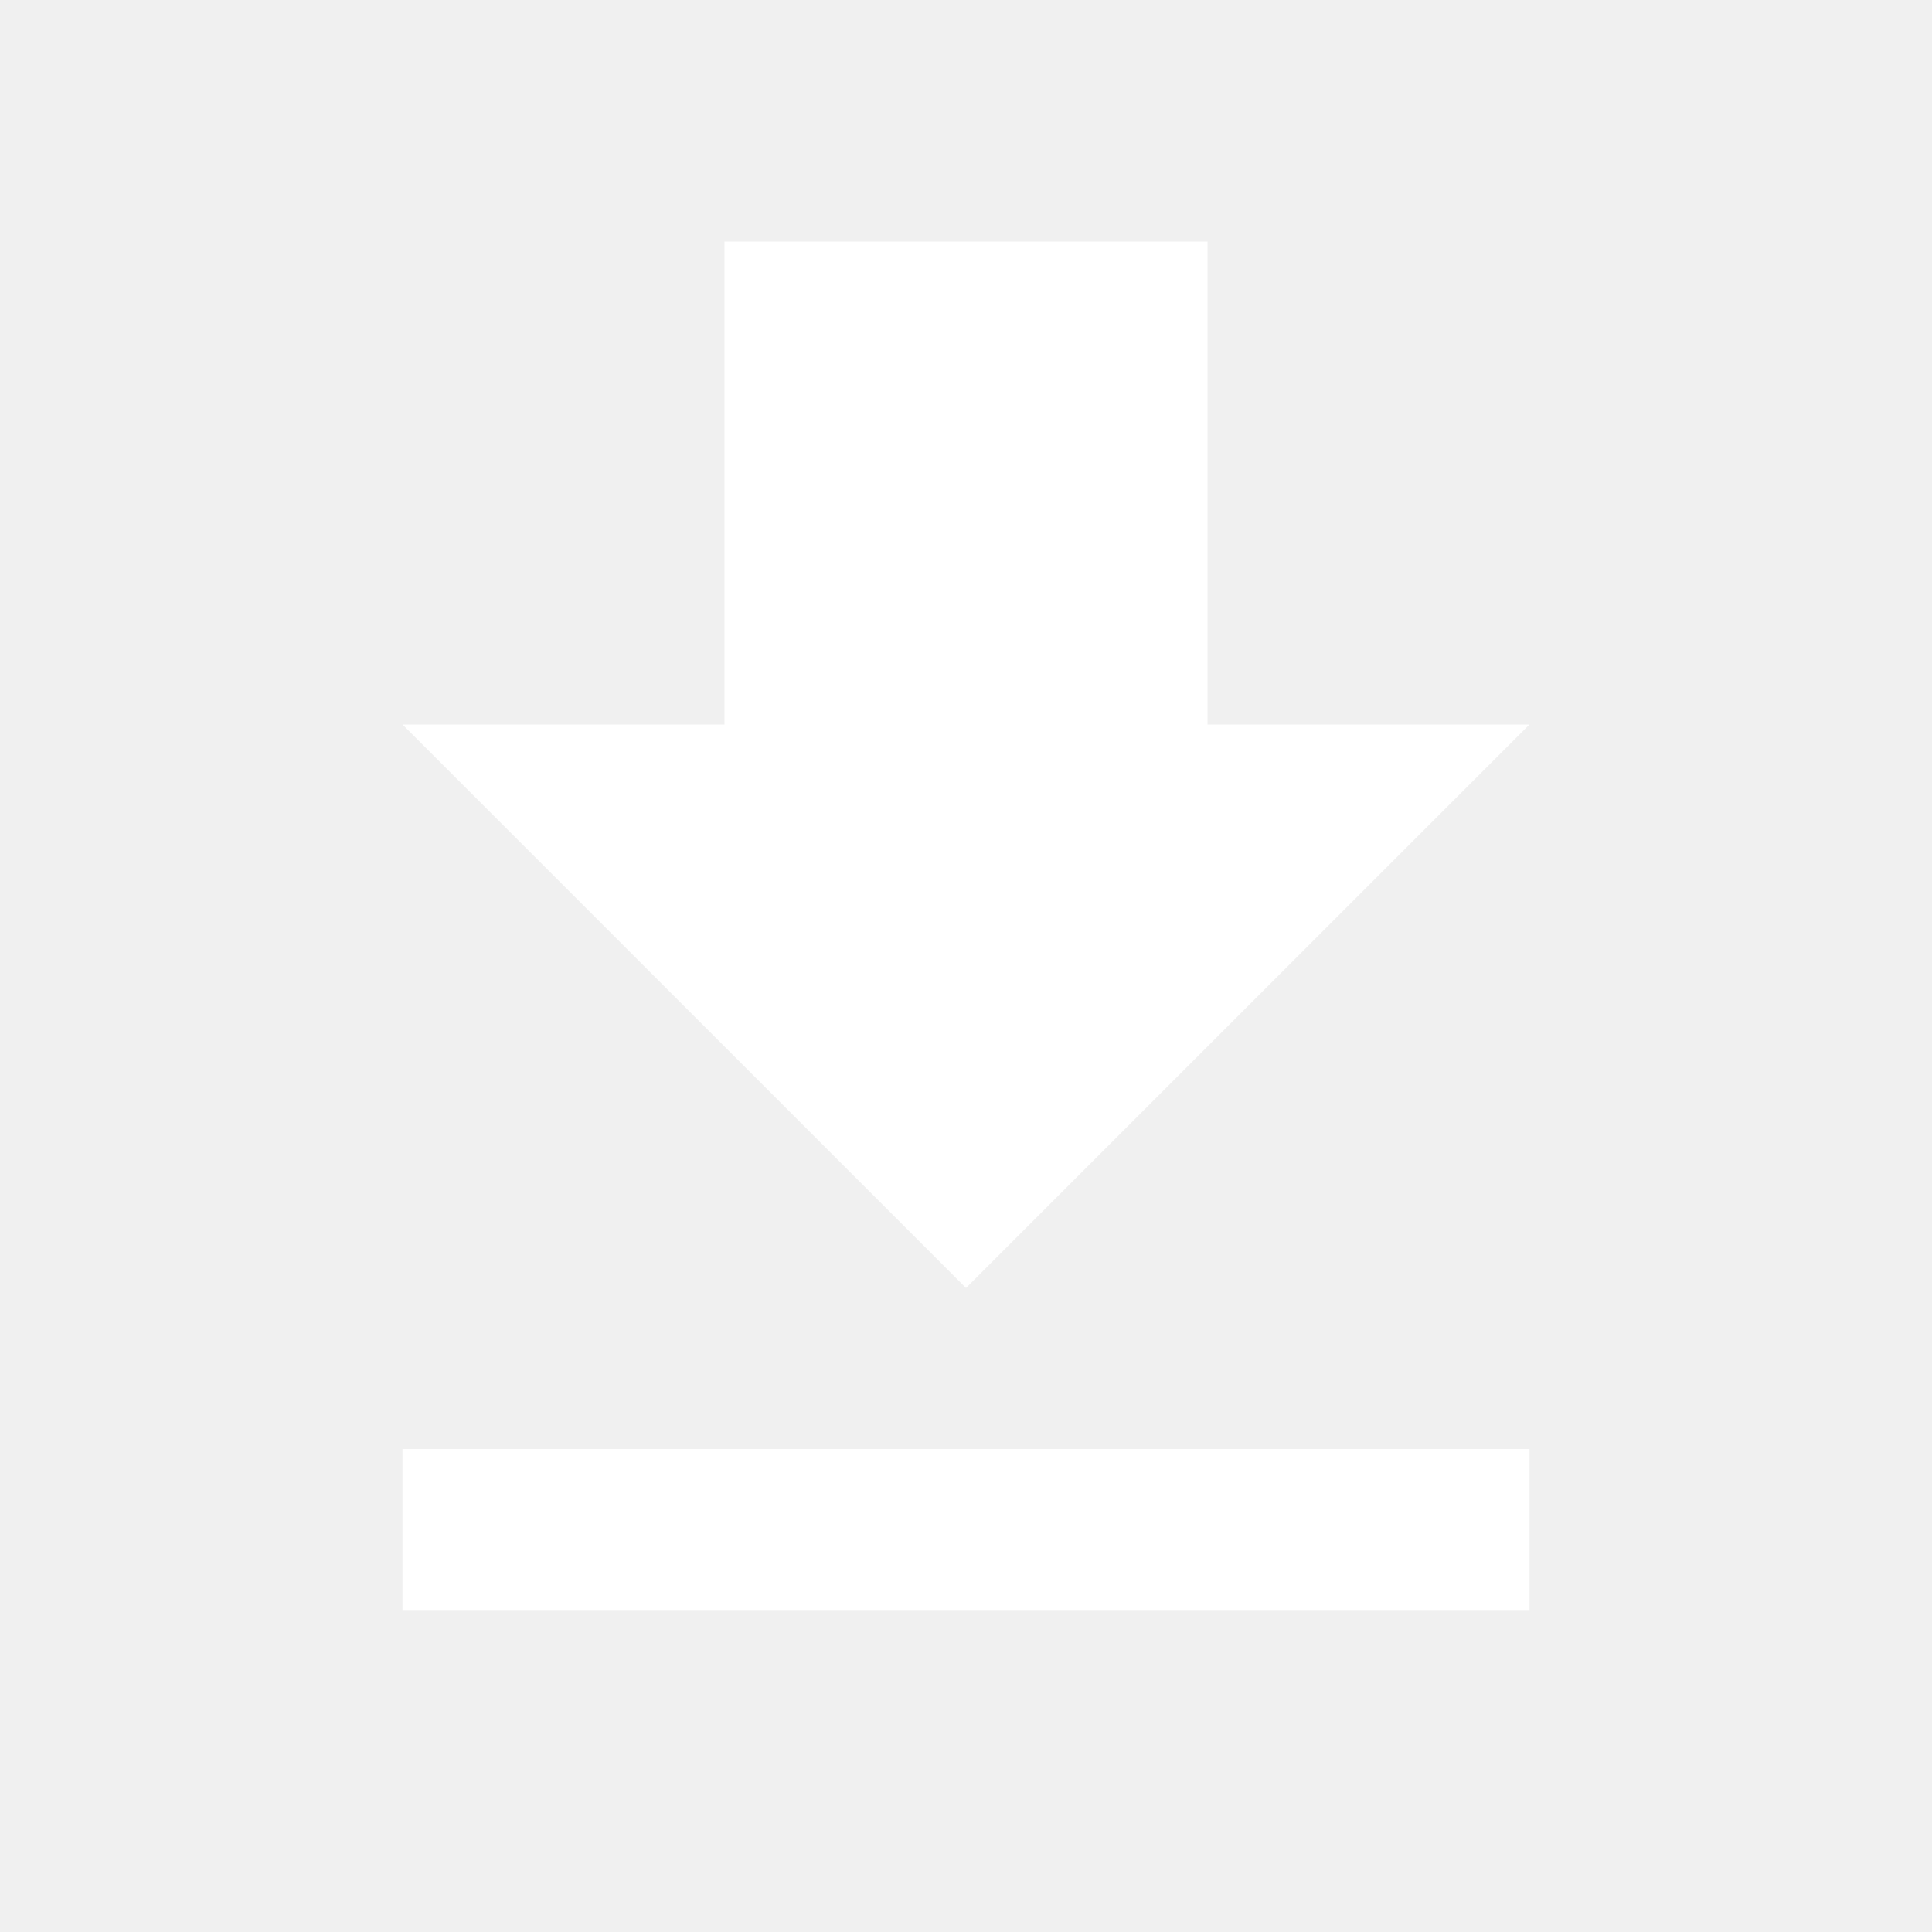
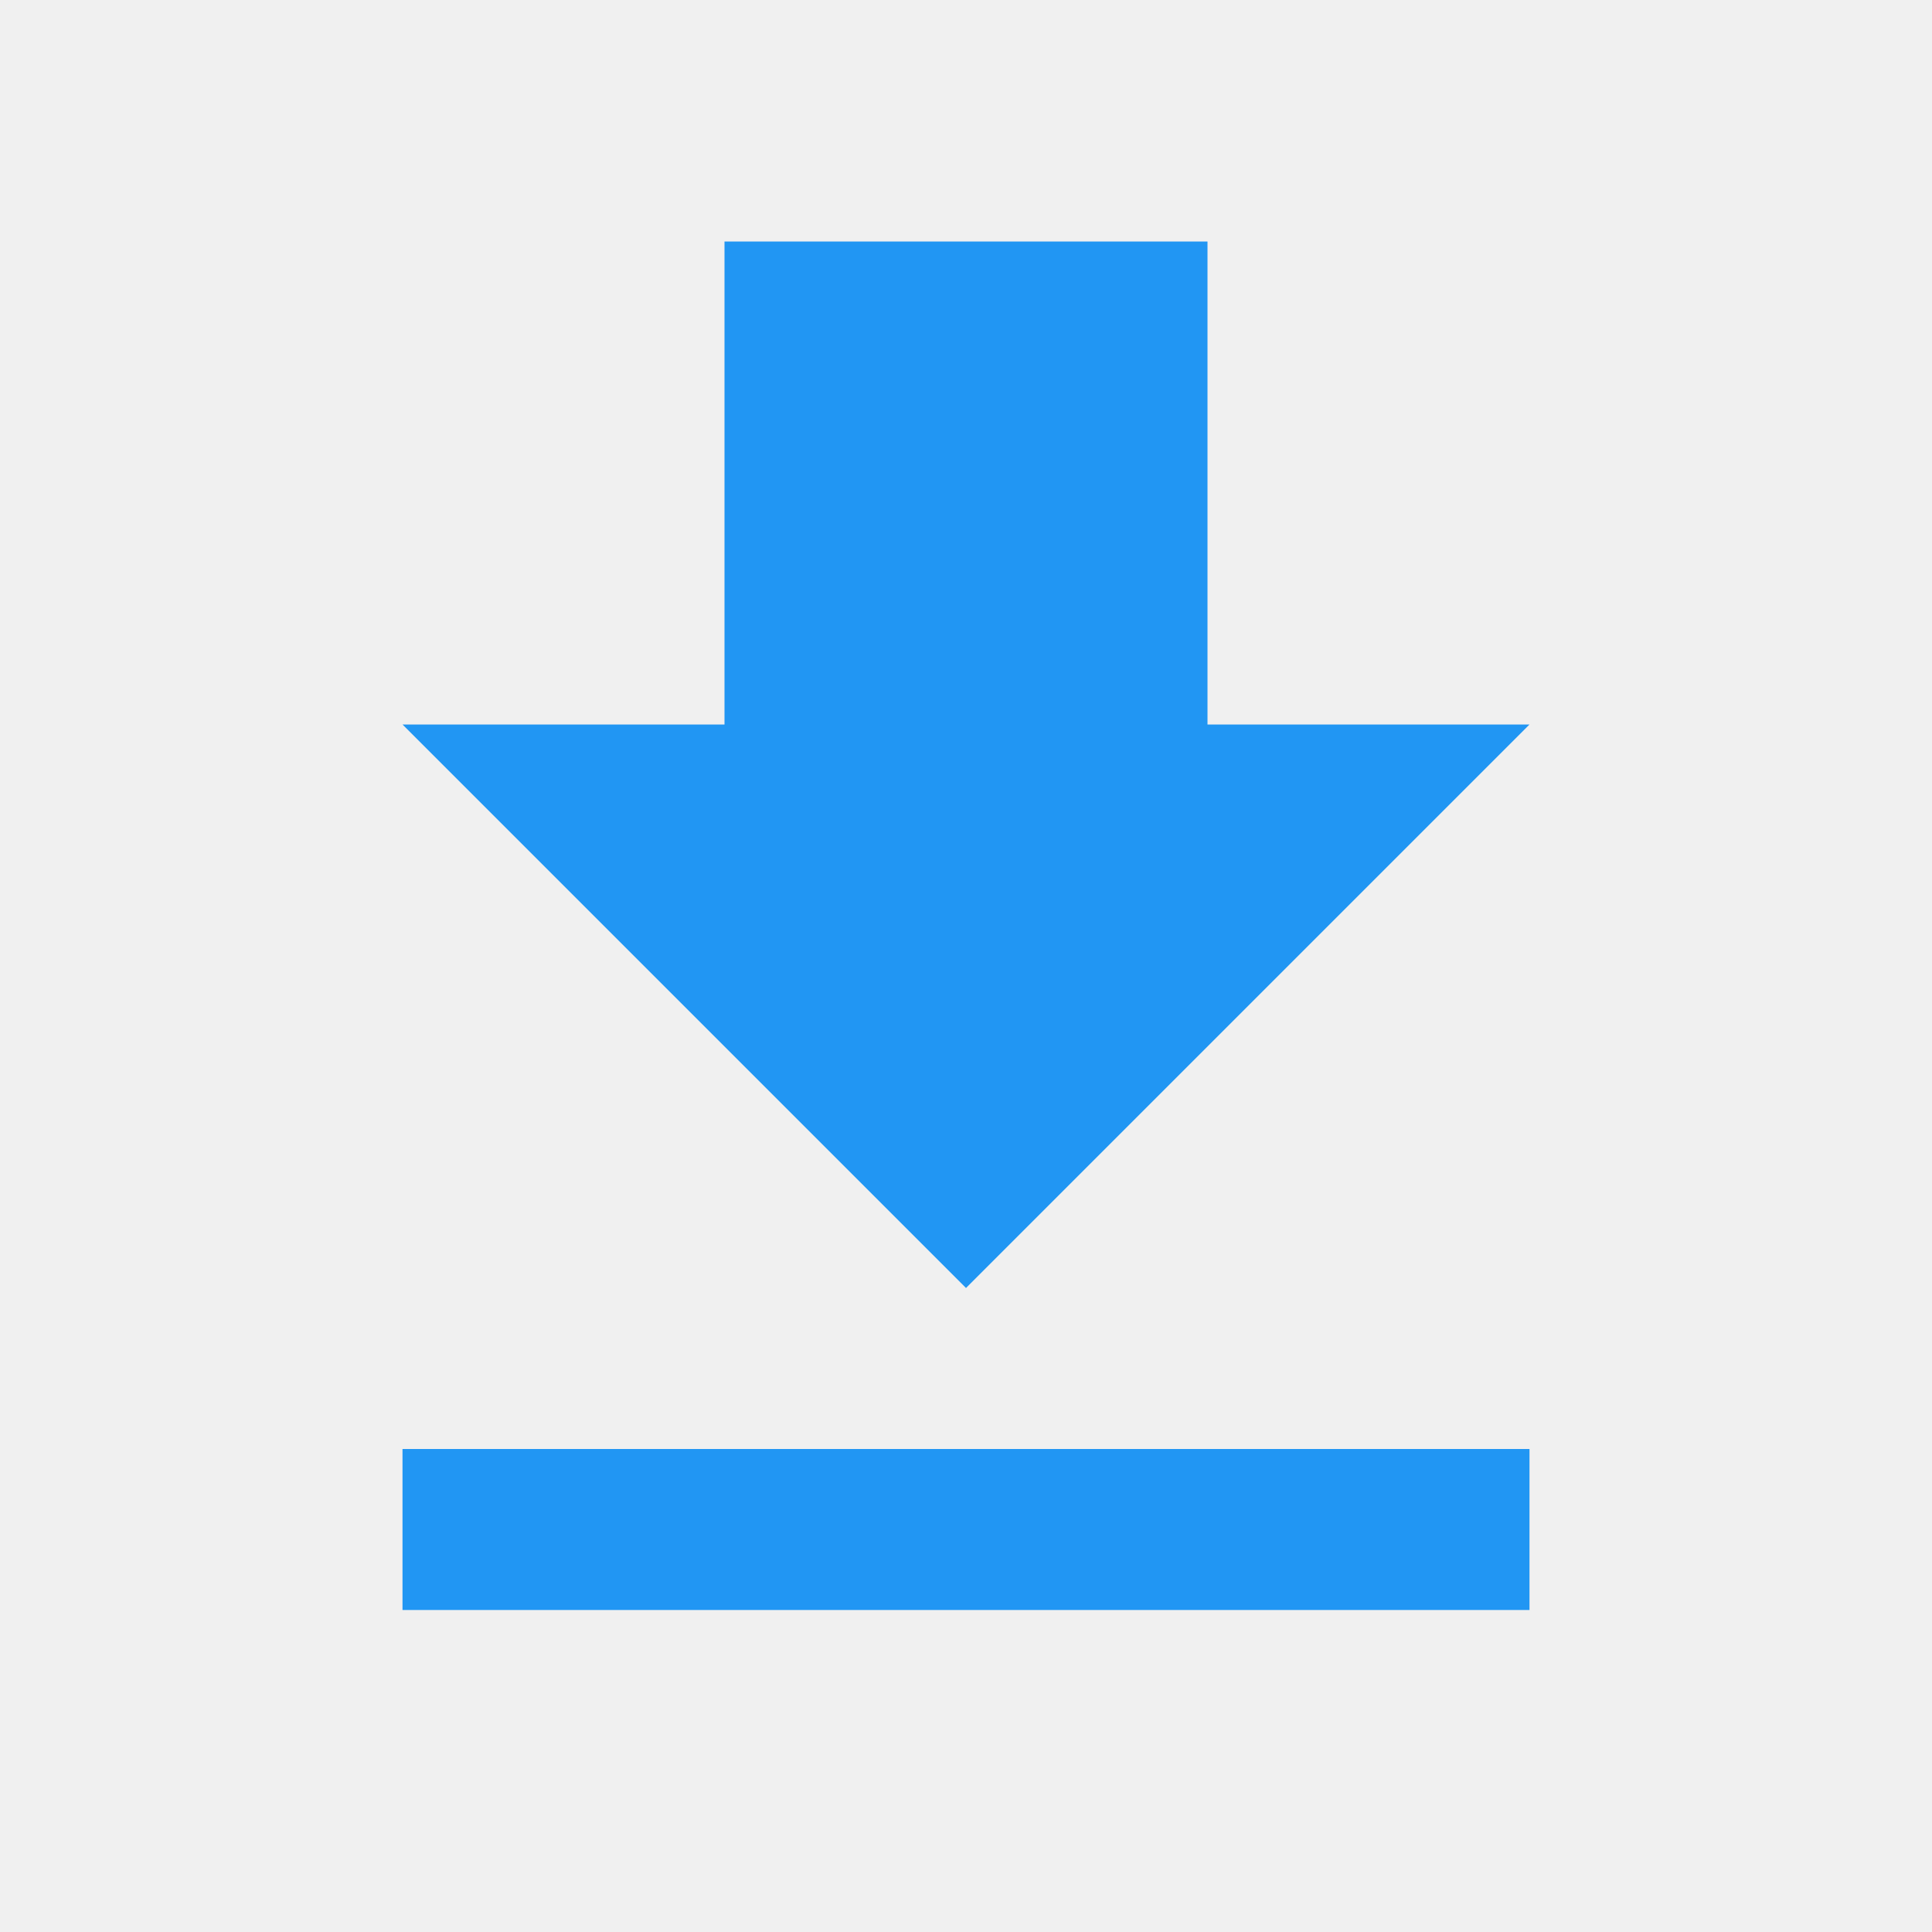
- <svg xmlns="http://www.w3.org/2000/svg" fill="#FFFFFF" height="48" viewBox="0 0 24 24" width="48">
+ <svg xmlns="http://www.w3.org/2000/svg" fill="#2196F3" height="48" viewBox="0 0 24 24" width="48">
  <path d="M19 9h-4V3H9v6H5l7 7 7-7zM5 18v2h14v-2H5z" />
  <path d="M0 0h24v24H0z" fill="none" />
</svg>
